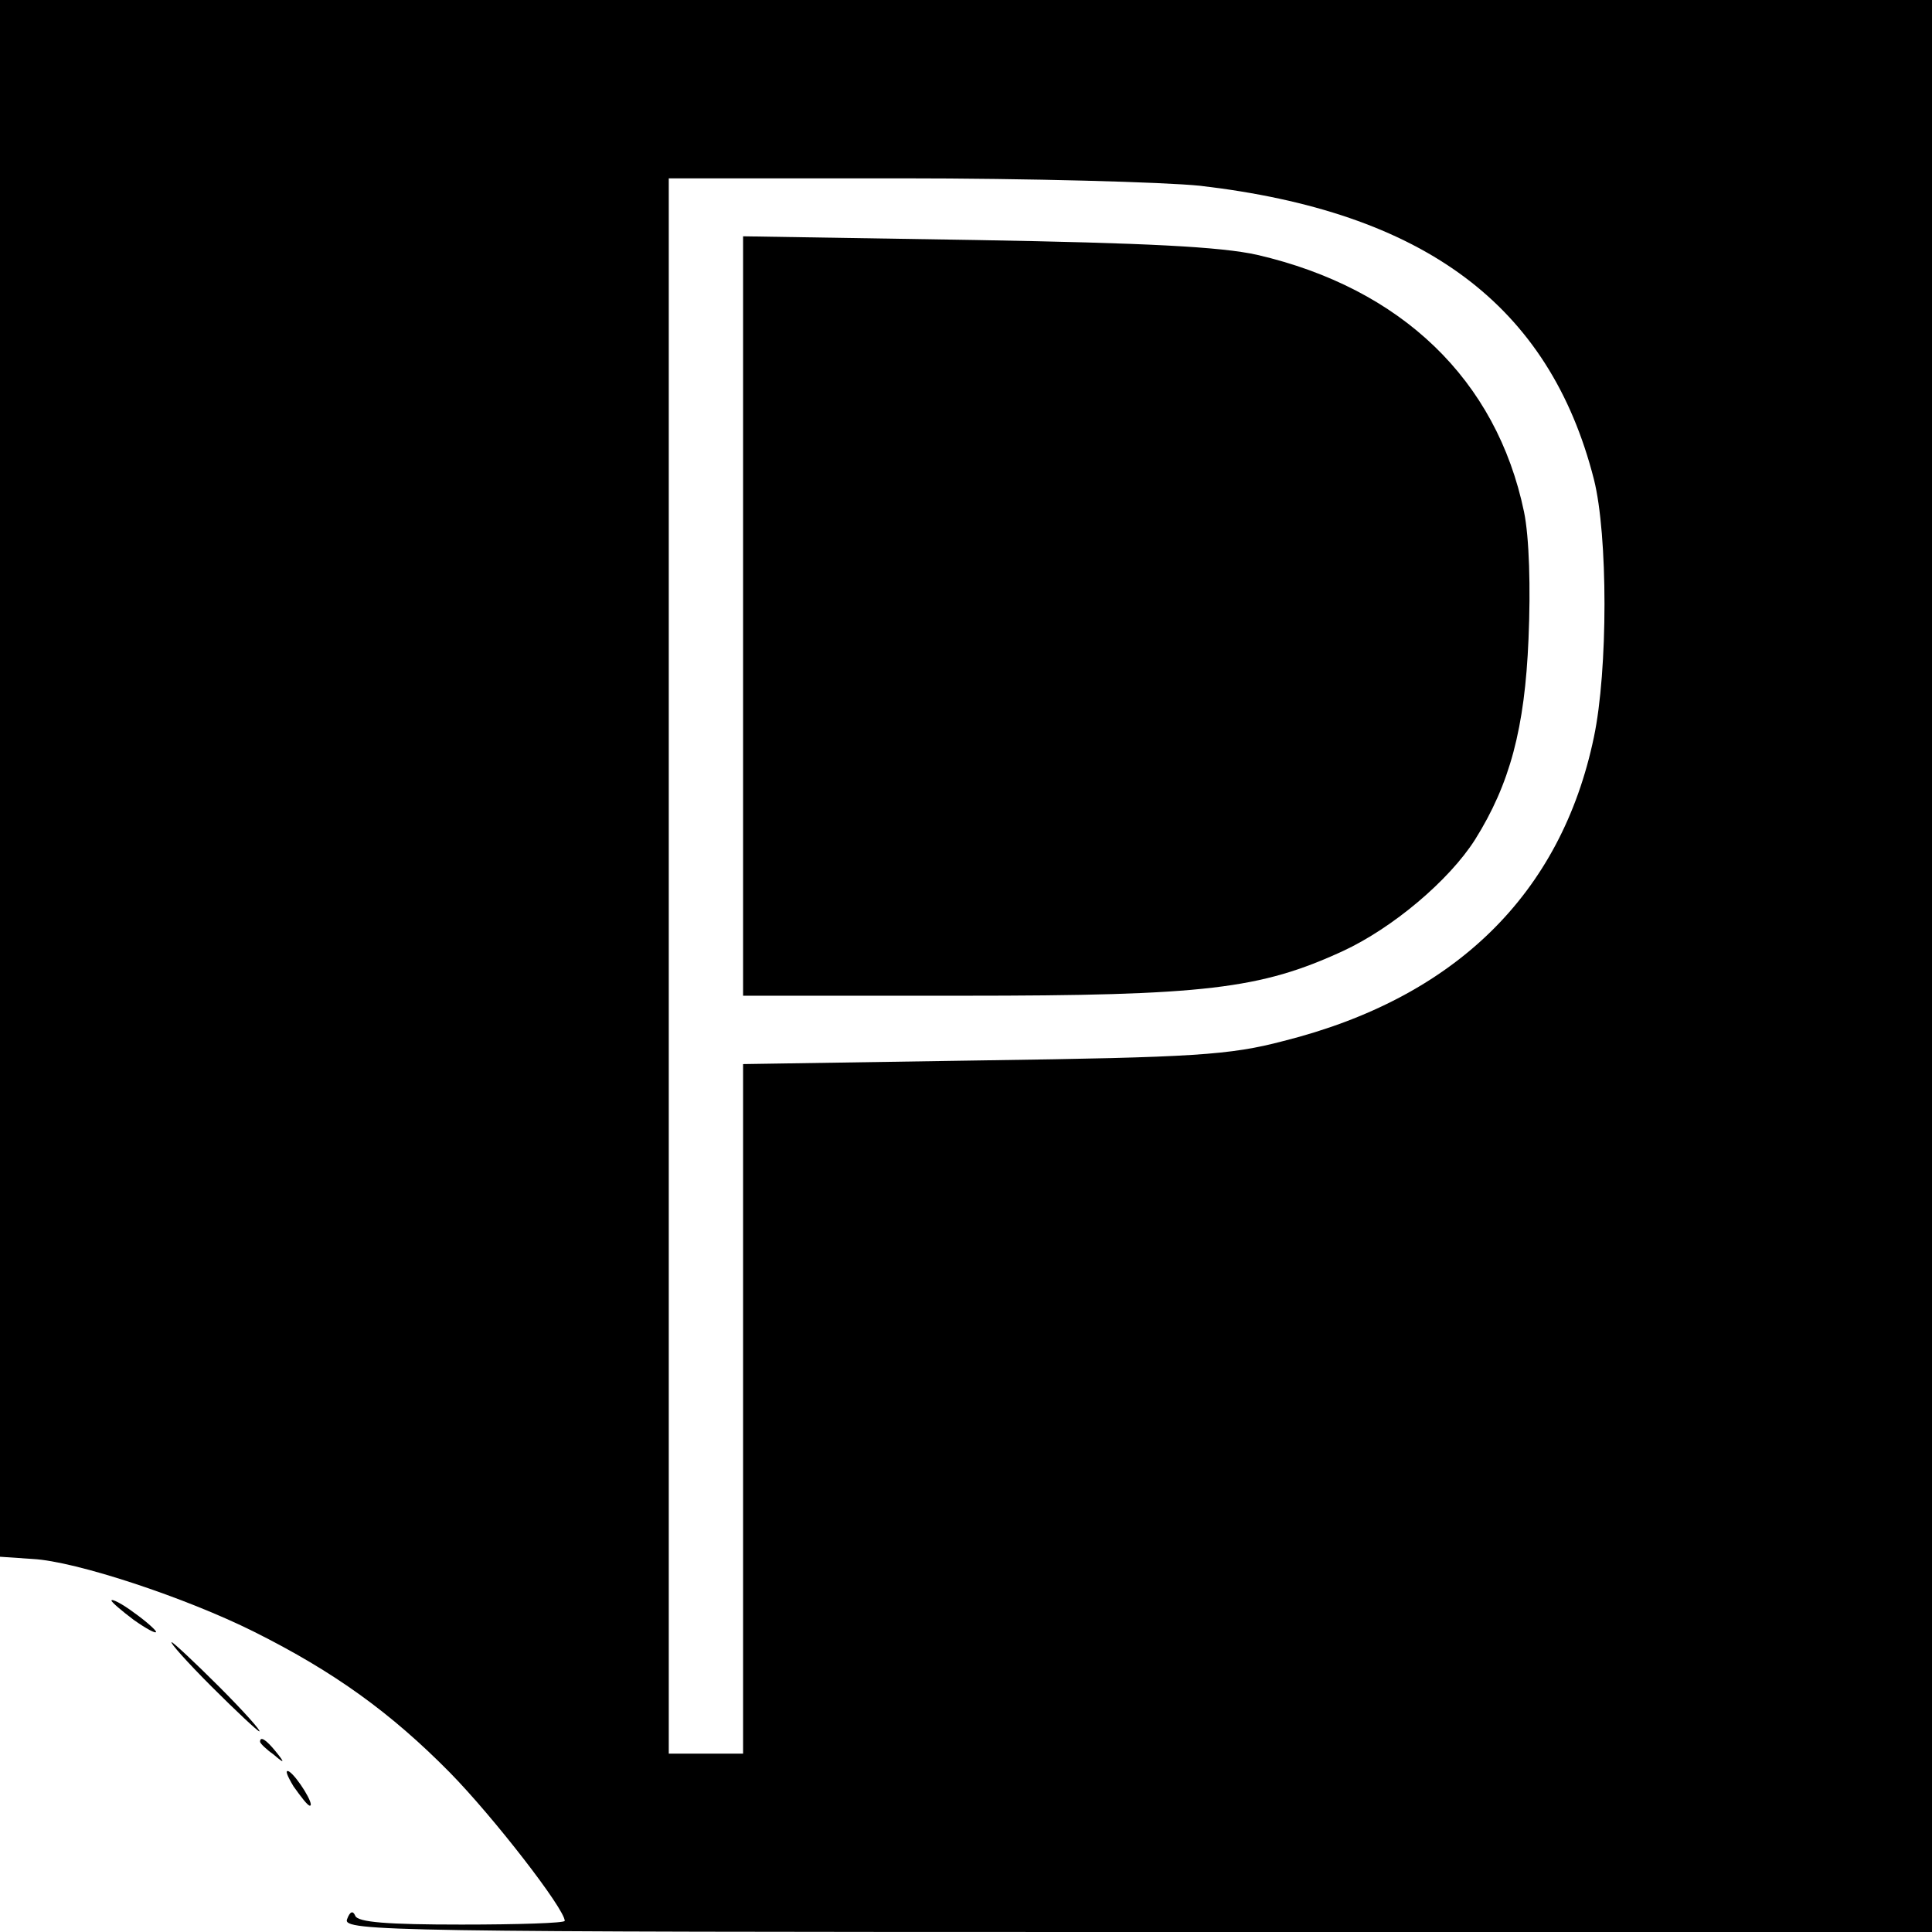
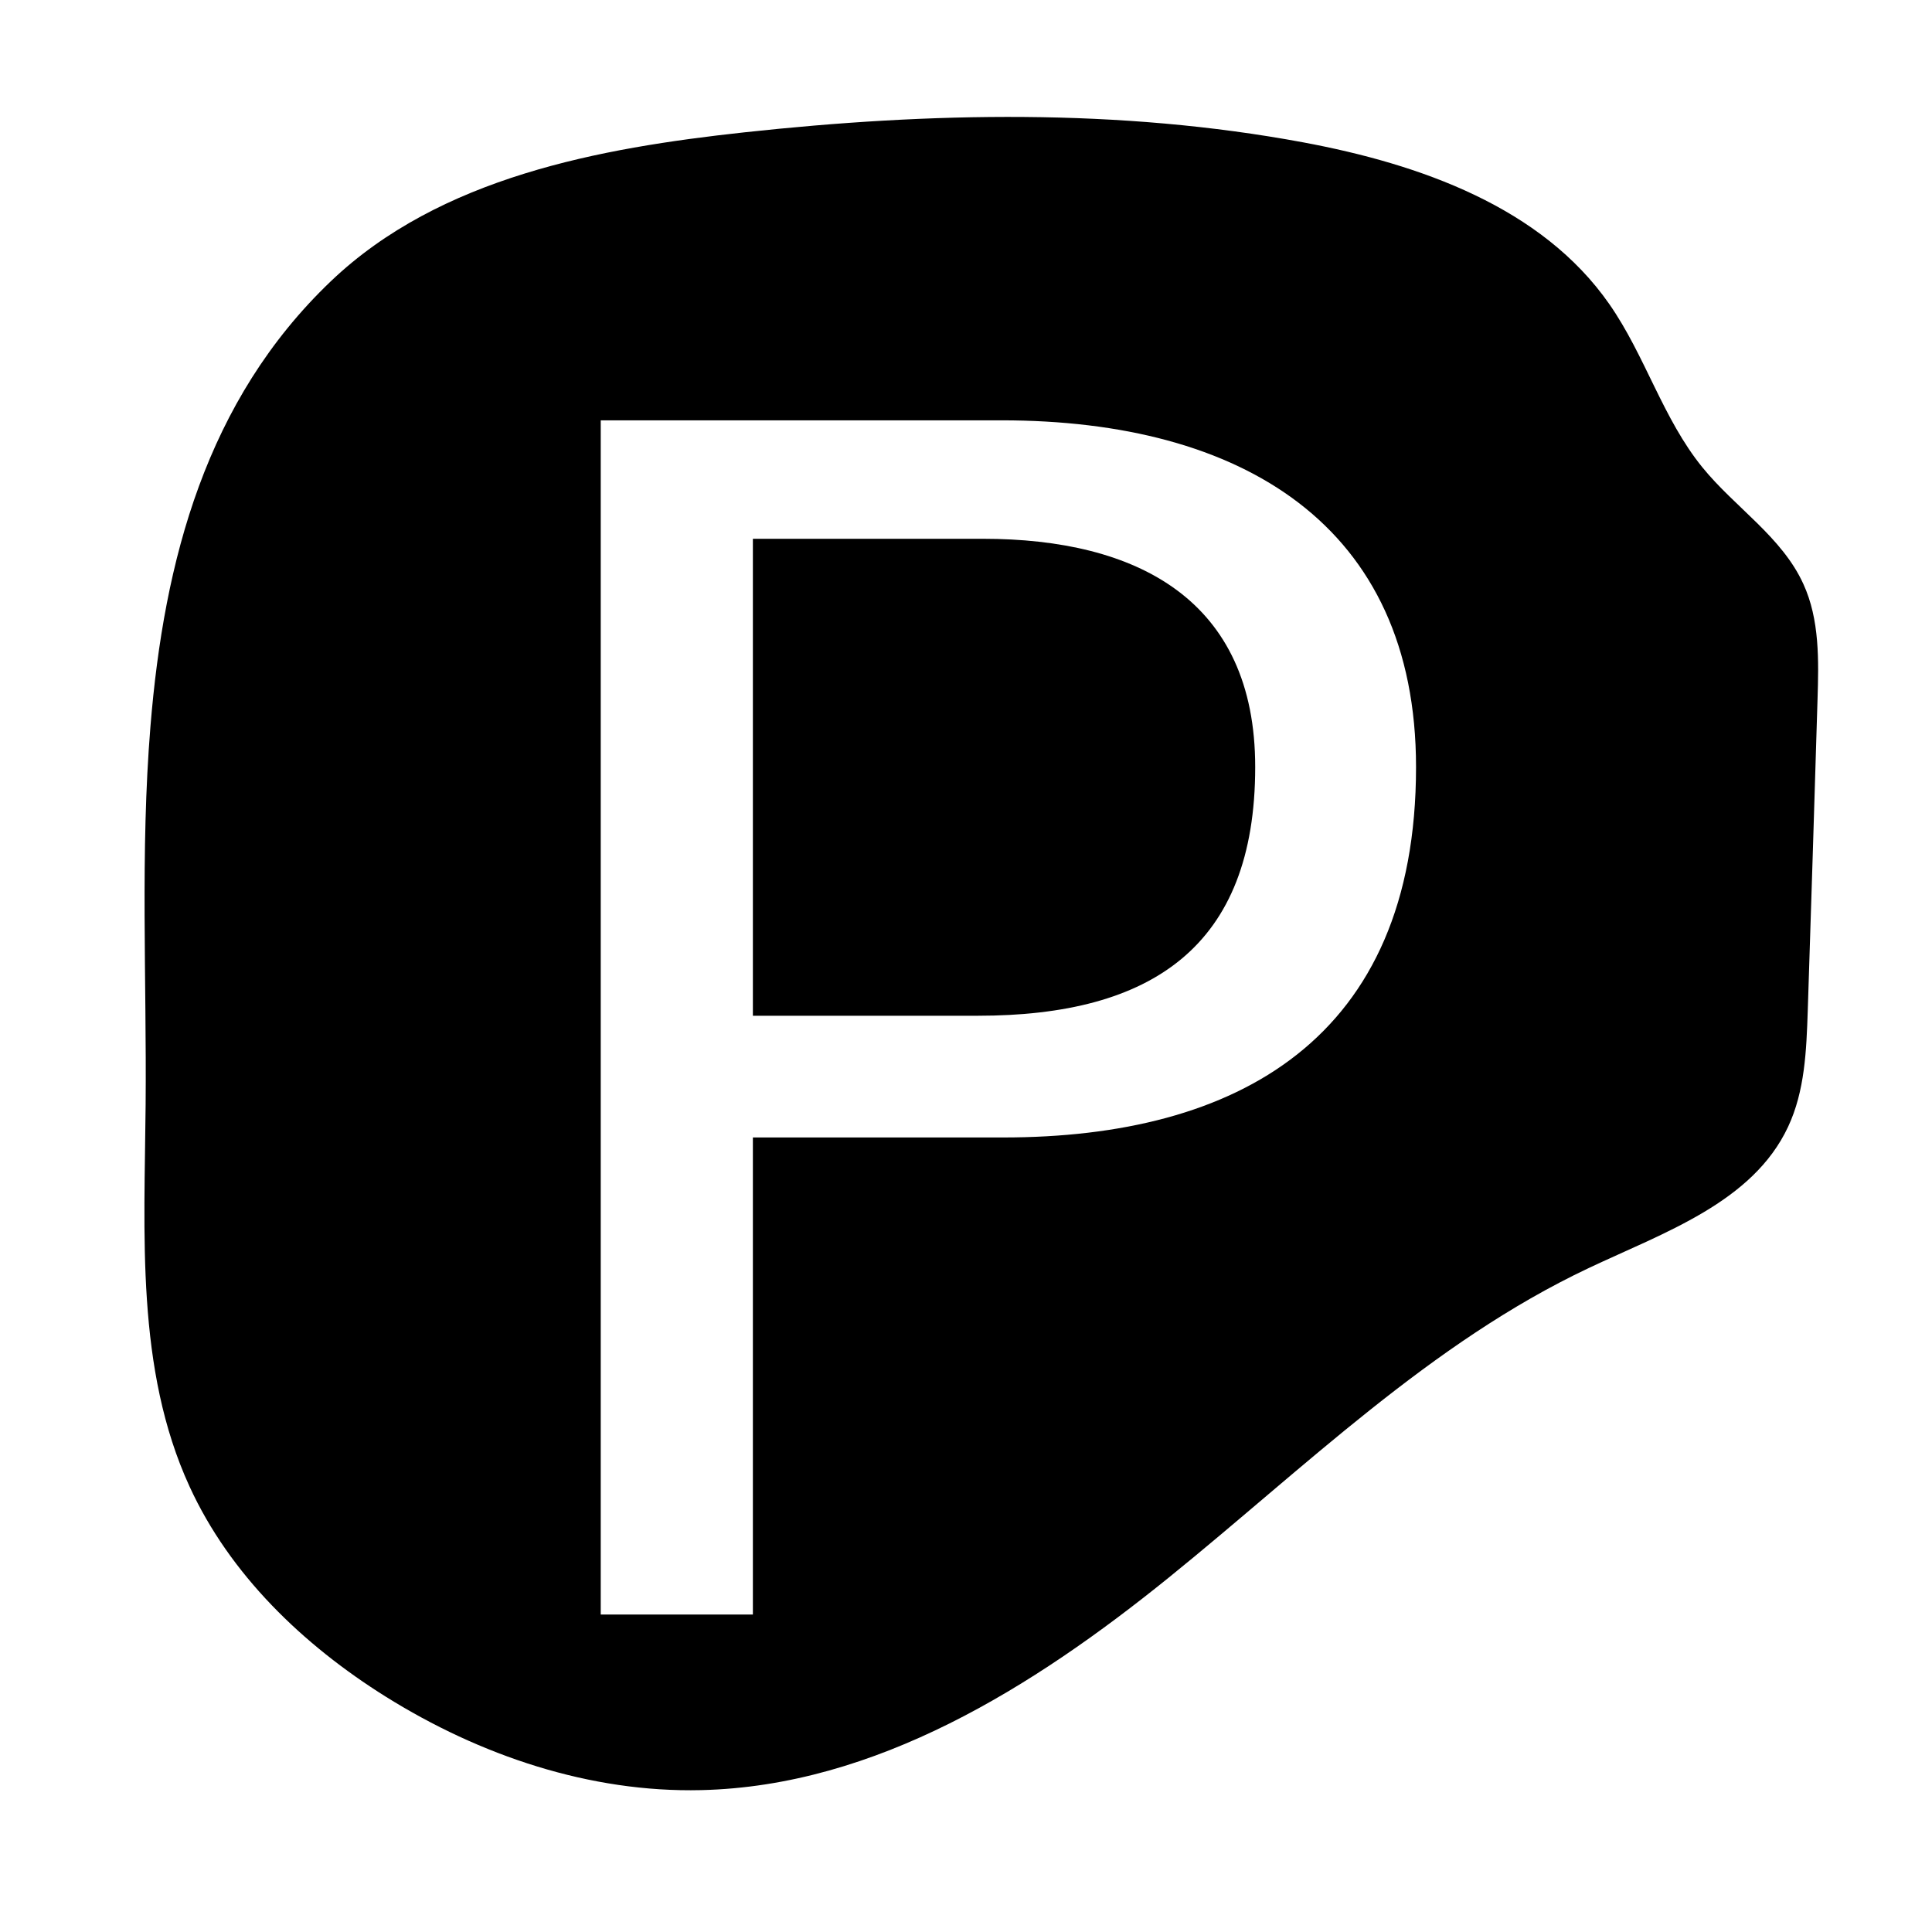
- <svg xmlns="http://www.w3.org/2000/svg" version="1.0" width="260pt" height="260pt" viewBox="0 0 260 260" preserveAspectRatio="xMidYMid meet">
-   <g transform="translate(0,260) scale(0.1,-0.1)" fill="#000000" stroke="none">
-     <path d="M0 1553 l0 -1048 44 -3 c58 -3 206 -52 298 -98 108 -54 184 -109 263 -189 59 -60 155 -184 155 -200 0 -3 -63 -5 -139 -5 -99 0 -140 3 -143 12 -3 7 -7 6 -11 -5 -6 -16 61 -17 1063 -17 l1070 0 0 1300 0 1300 -1300 0 -1300 0 0 -1047z m1615 797 c301 -35 470 -160 530 -395 19 -75 19 -257 0 -347 -44 -211 -187 -351 -418 -409 -72 -19 -121 -22 -404 -26 l-323 -5 0 -464 0 -464 -50 0 -50 0 0 1060 0 1060 313 0 c171 0 353 -5 402 -10z" />
-     <path d="M1000 1771 l0 -511 295 0 c327 0 401 9 512 60 67 31 143 95 178 150 47 75 67 150 72 270 3 69 1 137 -6 171 -37 178 -165 301 -359 346 -49 11 -150 16 -379 20 l-313 5 0 -511z" />
-     <path d="M150 446 c0 -2 14 -14 30 -26 17 -12 30 -19 30 -16 0 2 -13 14 -30 26 -16 12 -30 19 -30 16z" />
-     <path d="M285 330 c33 -33 62 -60 64 -60 3 0 -21 27 -54 60 -33 33 -62 60 -64 60 -3 0 21 -27 54 -60z" />
-     <path d="M350 256 c0 -2 8 -10 18 -17 15 -13 16 -12 3 4 -13 16 -21 21 -21 13z" />
-     <path d="M395 196 c10 -14 19 -26 22 -26 7 0 -17 39 -28 46 -6 3 -3 -5 6 -20z" />
+ <svg xmlns="http://www.w3.org/2000/svg" version="1.1" id="Layer_1" x="0px" y="0px" viewBox="0 0 16 16" style="enable-background:new 0 0 16 16;" xml:space="preserve">
+   <g>
+     <path d="M8.141,4.462H6.235v3.95h1.863c1.442,0,2.297-0.575,2.297-2.059C10.396,4.966,9.415,4.462,8.141,4.462z" />
+     <path d="M14.935,4.837c-0.177-0.39-0.566-0.634-0.836-0.966c-0.328-0.403-0.474-0.926-0.771-1.352   c-0.56-0.805-1.57-1.16-2.535-1.34C9.271,0.896,7.704,0.929,6.164,1.096c-1.196,0.13-2.521,0.371-3.425,1.234   c-1.032,0.986-1.381,2.31-1.493,3.685c-0.085,1.039-0.031,2.093-0.04,3.135c-0.009,1.069-0.083,2.187,0.363,3.159   c0.335,0.732,0.942,1.314,1.624,1.741c0.782,0.489,1.693,0.797,2.615,0.775c1.444-0.034,2.748-0.852,3.871-1.76   c1.123-0.908,2.171-1.946,3.477-2.563c0.624-0.295,1.359-0.544,1.652-1.17c0.139-0.296,0.152-0.633,0.163-0.96   c0.028-0.86,0.055-1.719,0.081-2.579C15.062,5.47,15.07,5.132,14.935,4.837z M8.309,9.42H6.235v3.951H4.975v-9.89h3.32   c1.988,0,3.432,0.868,3.432,2.872C11.727,8.608,10.241,9.42,8.309,9.42z" />
  </g>
</svg>
